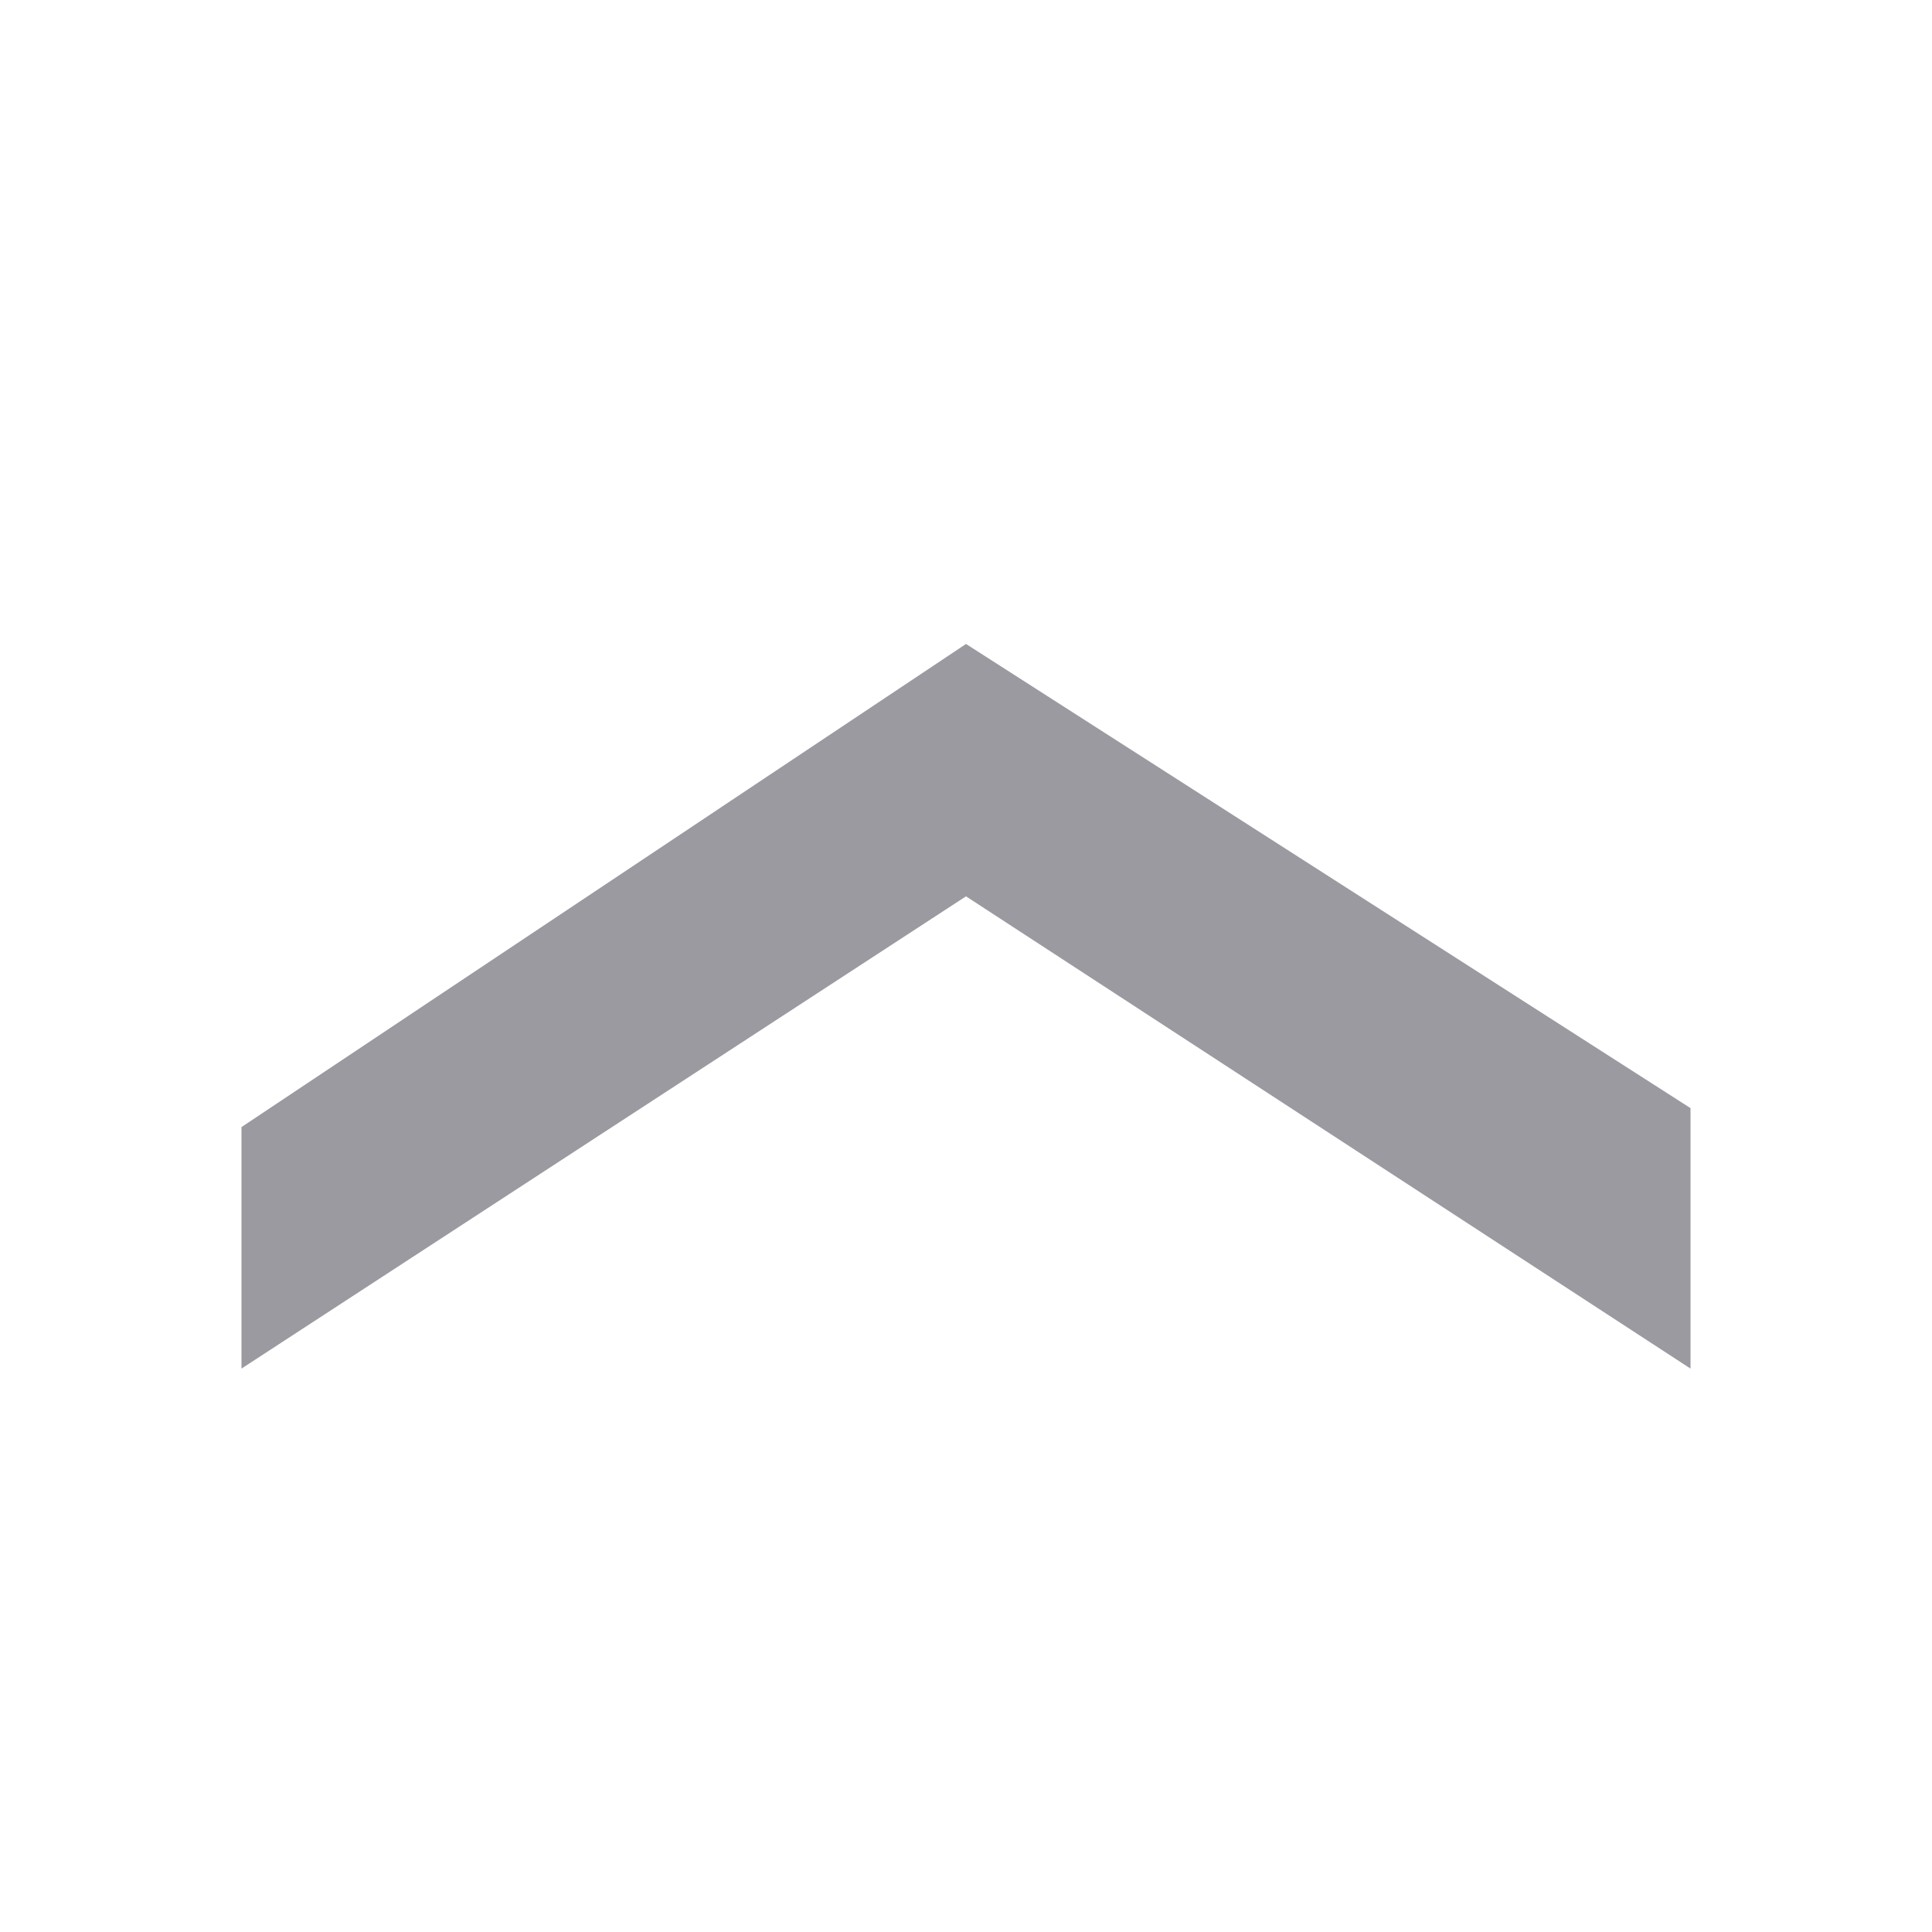
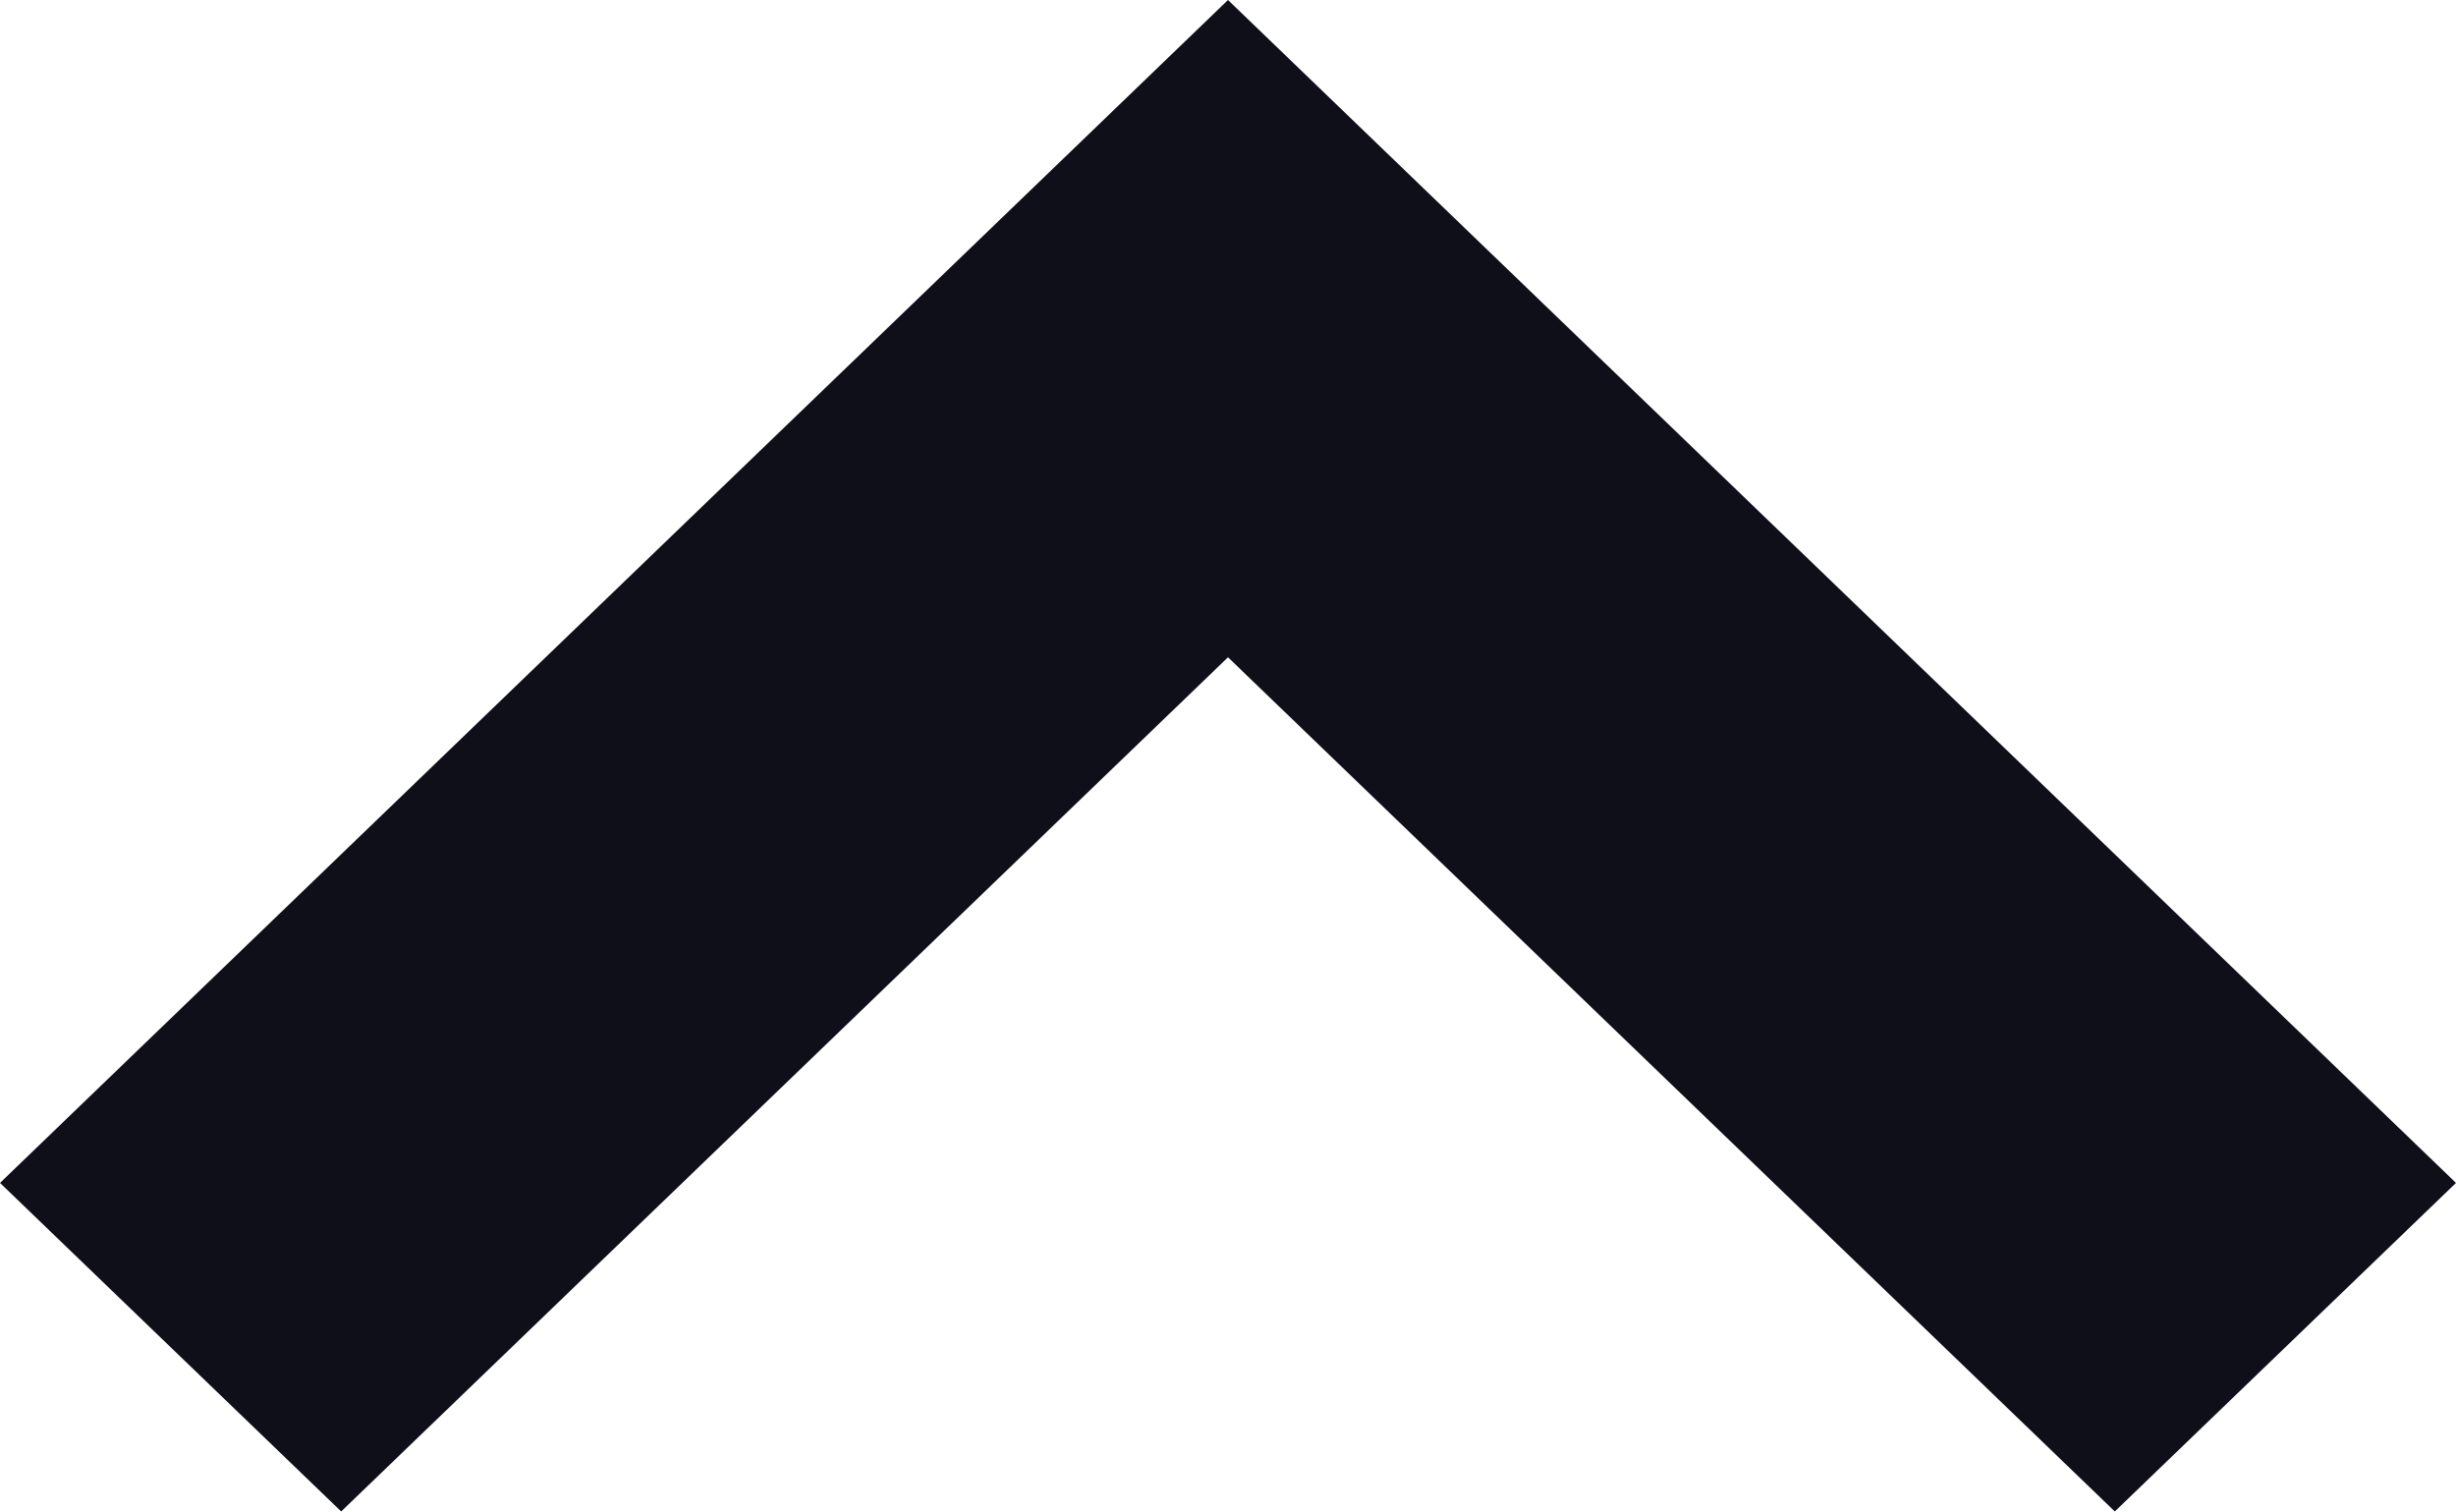
- <svg xmlns="http://www.w3.org/2000/svg" width="16" height="16" viewBox="0 0 16 16" fill="none">
-   <path fill-rule="evenodd" clip-rule="evenodd" d="M2 9.334L2 11.334L8 7.423L14 11.334V9.177L8 5.333L2 9.334Z" fill="#9A9AA0" />
+ <svg xmlns="http://www.w3.org/2000/svg" width="13" height="8" viewBox="0 0 13 8" fill="none">
+   <path fill-rule="evenodd" clip-rule="evenodd" d="M6.5 3.479L1.806 8L0 6.261L6.5 0L13 6.261L11.194 8L6.5 3.479Z" fill="#0F0F1A" />
</svg>
